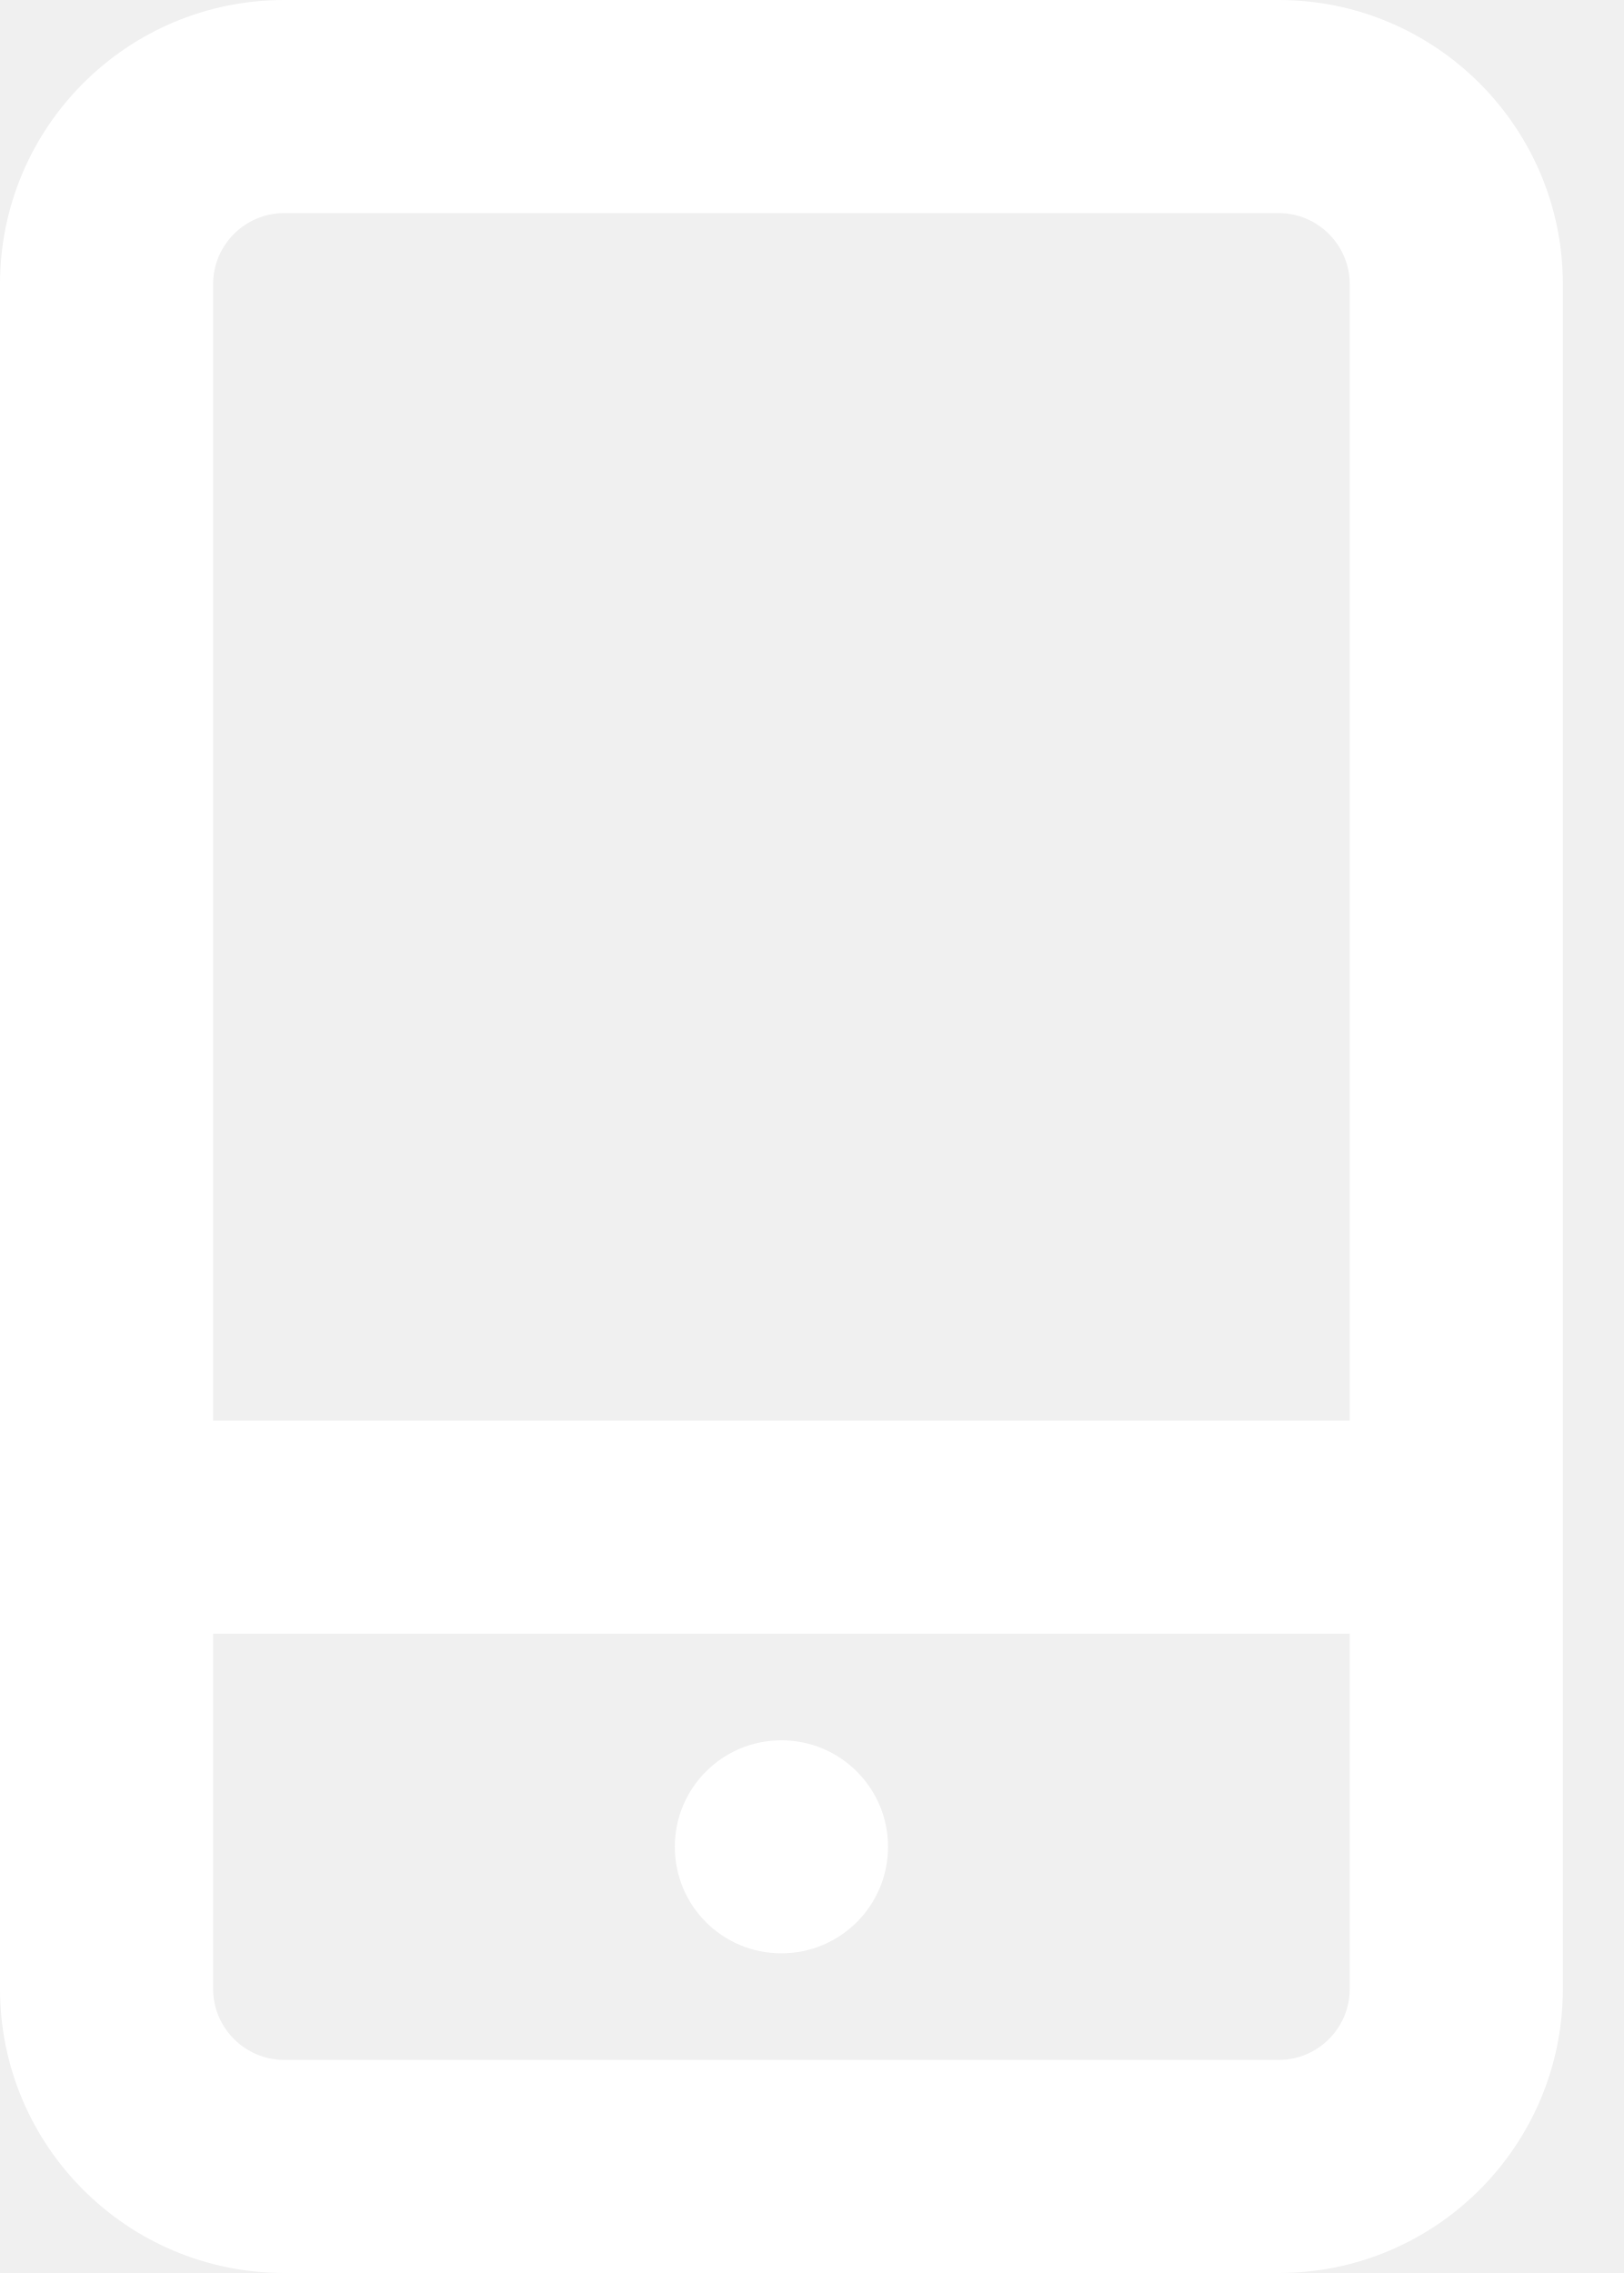
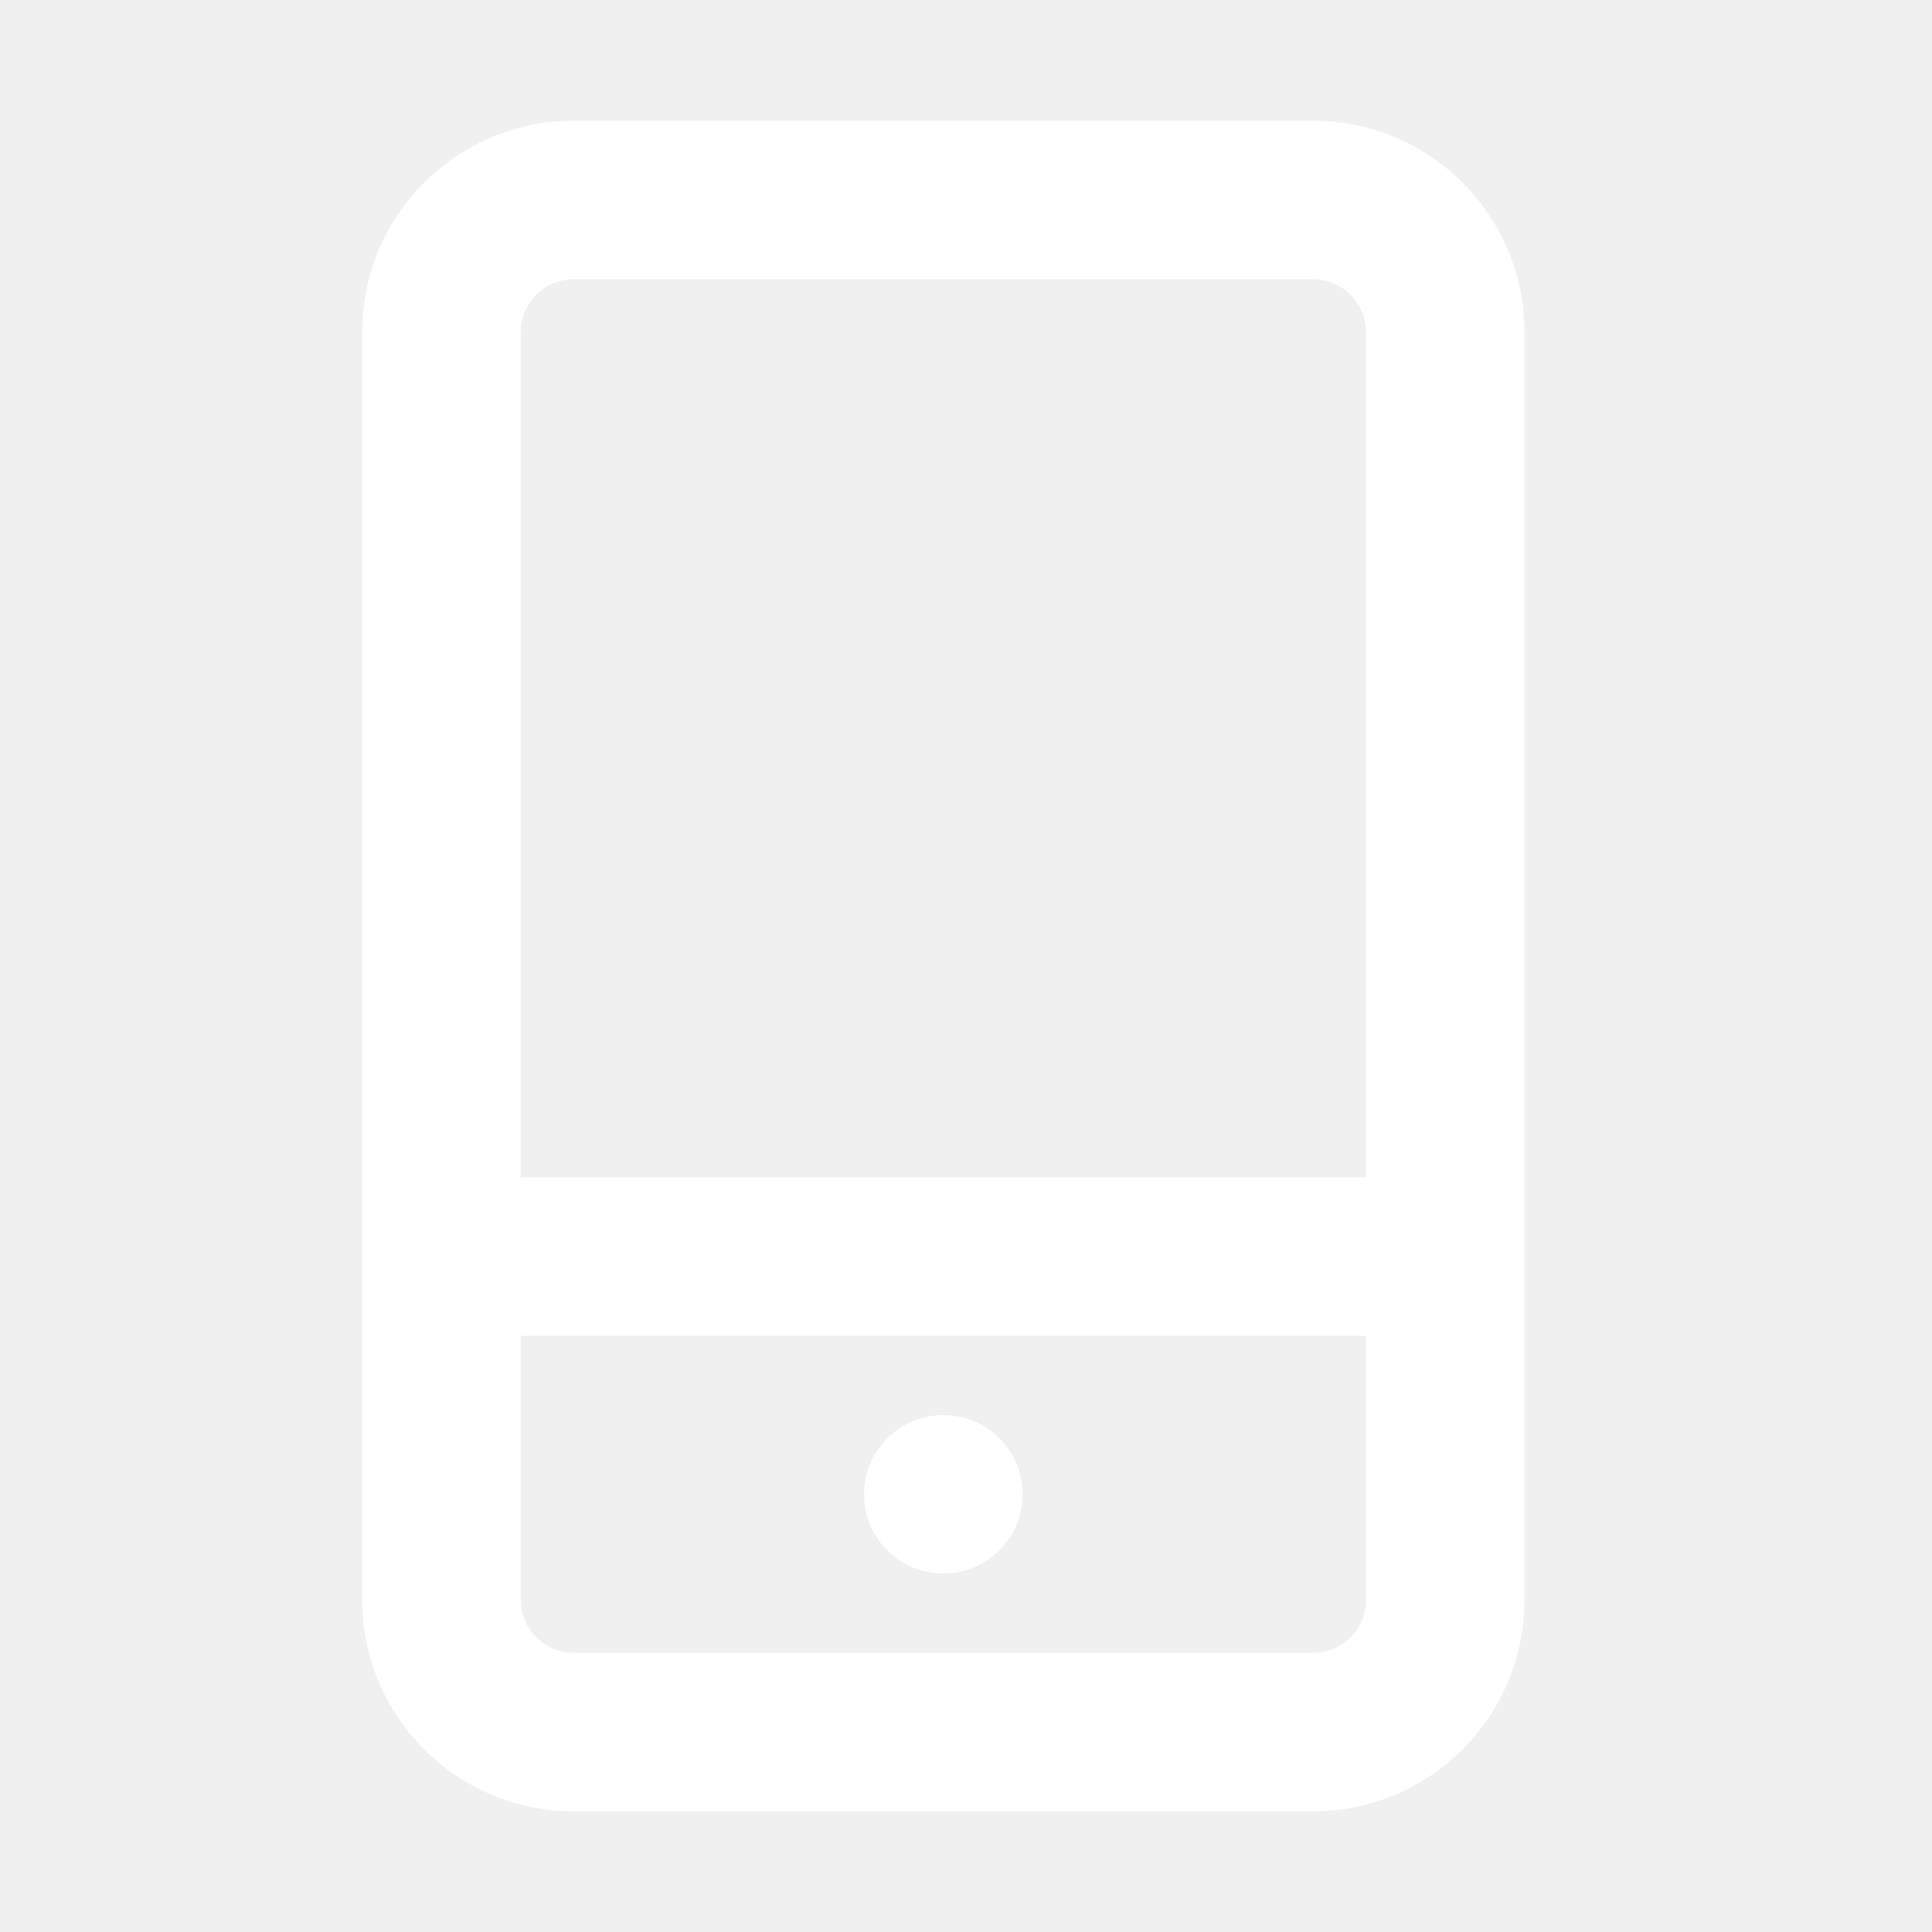
- <svg xmlns="http://www.w3.org/2000/svg" width="20" height="28" viewBox="0 0 20 28" fill="none">
-   <path d="M15.75 0H3.5C1.567 0 0 1.567 0 3.5V24.5C0 26.433 1.567 28 3.5 28H15.75C17.683 28 19.25 26.433 19.25 24.5V3.5C19.25 1.567 17.68 0 15.75 0ZM16.625 24.5C16.625 24.983 16.233 25.375 15.75 25.375H3.5C3.018 25.375 2.625 24.981 2.625 24.5V20.125H16.625V24.5ZM16.625 17.5H2.625V3.5C2.625 3.018 3.018 2.625 3.5 2.625H15.75C16.231 2.625 16.625 3.018 16.625 3.5V17.5ZM9.625 24.062C10.35 24.062 10.938 23.475 10.938 22.75C10.938 22.025 10.35 21.438 9.625 21.438C8.9 21.438 8.312 22.023 8.312 22.75C8.312 23.477 8.898 24.062 9.625 24.062Z" fill="white" />
+ <svg xmlns="http://www.w3.org/2000/svg" width="32" height="32" viewBox="0 0 32 32" fill="none">
+   <path d="M21.75 2H9.5C7.567 2 6 3.567 6 5.5V26.5C6 28.433 7.567 30 9.5 30H21.75C23.683 30 25.25 28.433 25.25 26.5V5.5C25.25 3.567 23.68 2 21.75 2ZM22.625 26.5C22.625 26.983 22.233 27.375 21.75 27.375H9.5C9.018 27.375 8.625 26.981 8.625 26.5V22.125H22.625V26.5ZM22.625 19.5H8.625V5.5C8.625 5.018 9.018 4.625 9.5 4.625H21.75C22.231 4.625 22.625 5.018 22.625 5.5V19.5ZM15.625 26.062C16.35 26.062 16.938 25.475 16.938 24.75C16.938 24.025 16.35 23.438 15.625 23.438C14.9 23.438 14.312 24.023 14.312 24.75C14.312 25.477 14.898 26.062 15.625 26.062Z" fill="white" />
</svg>
